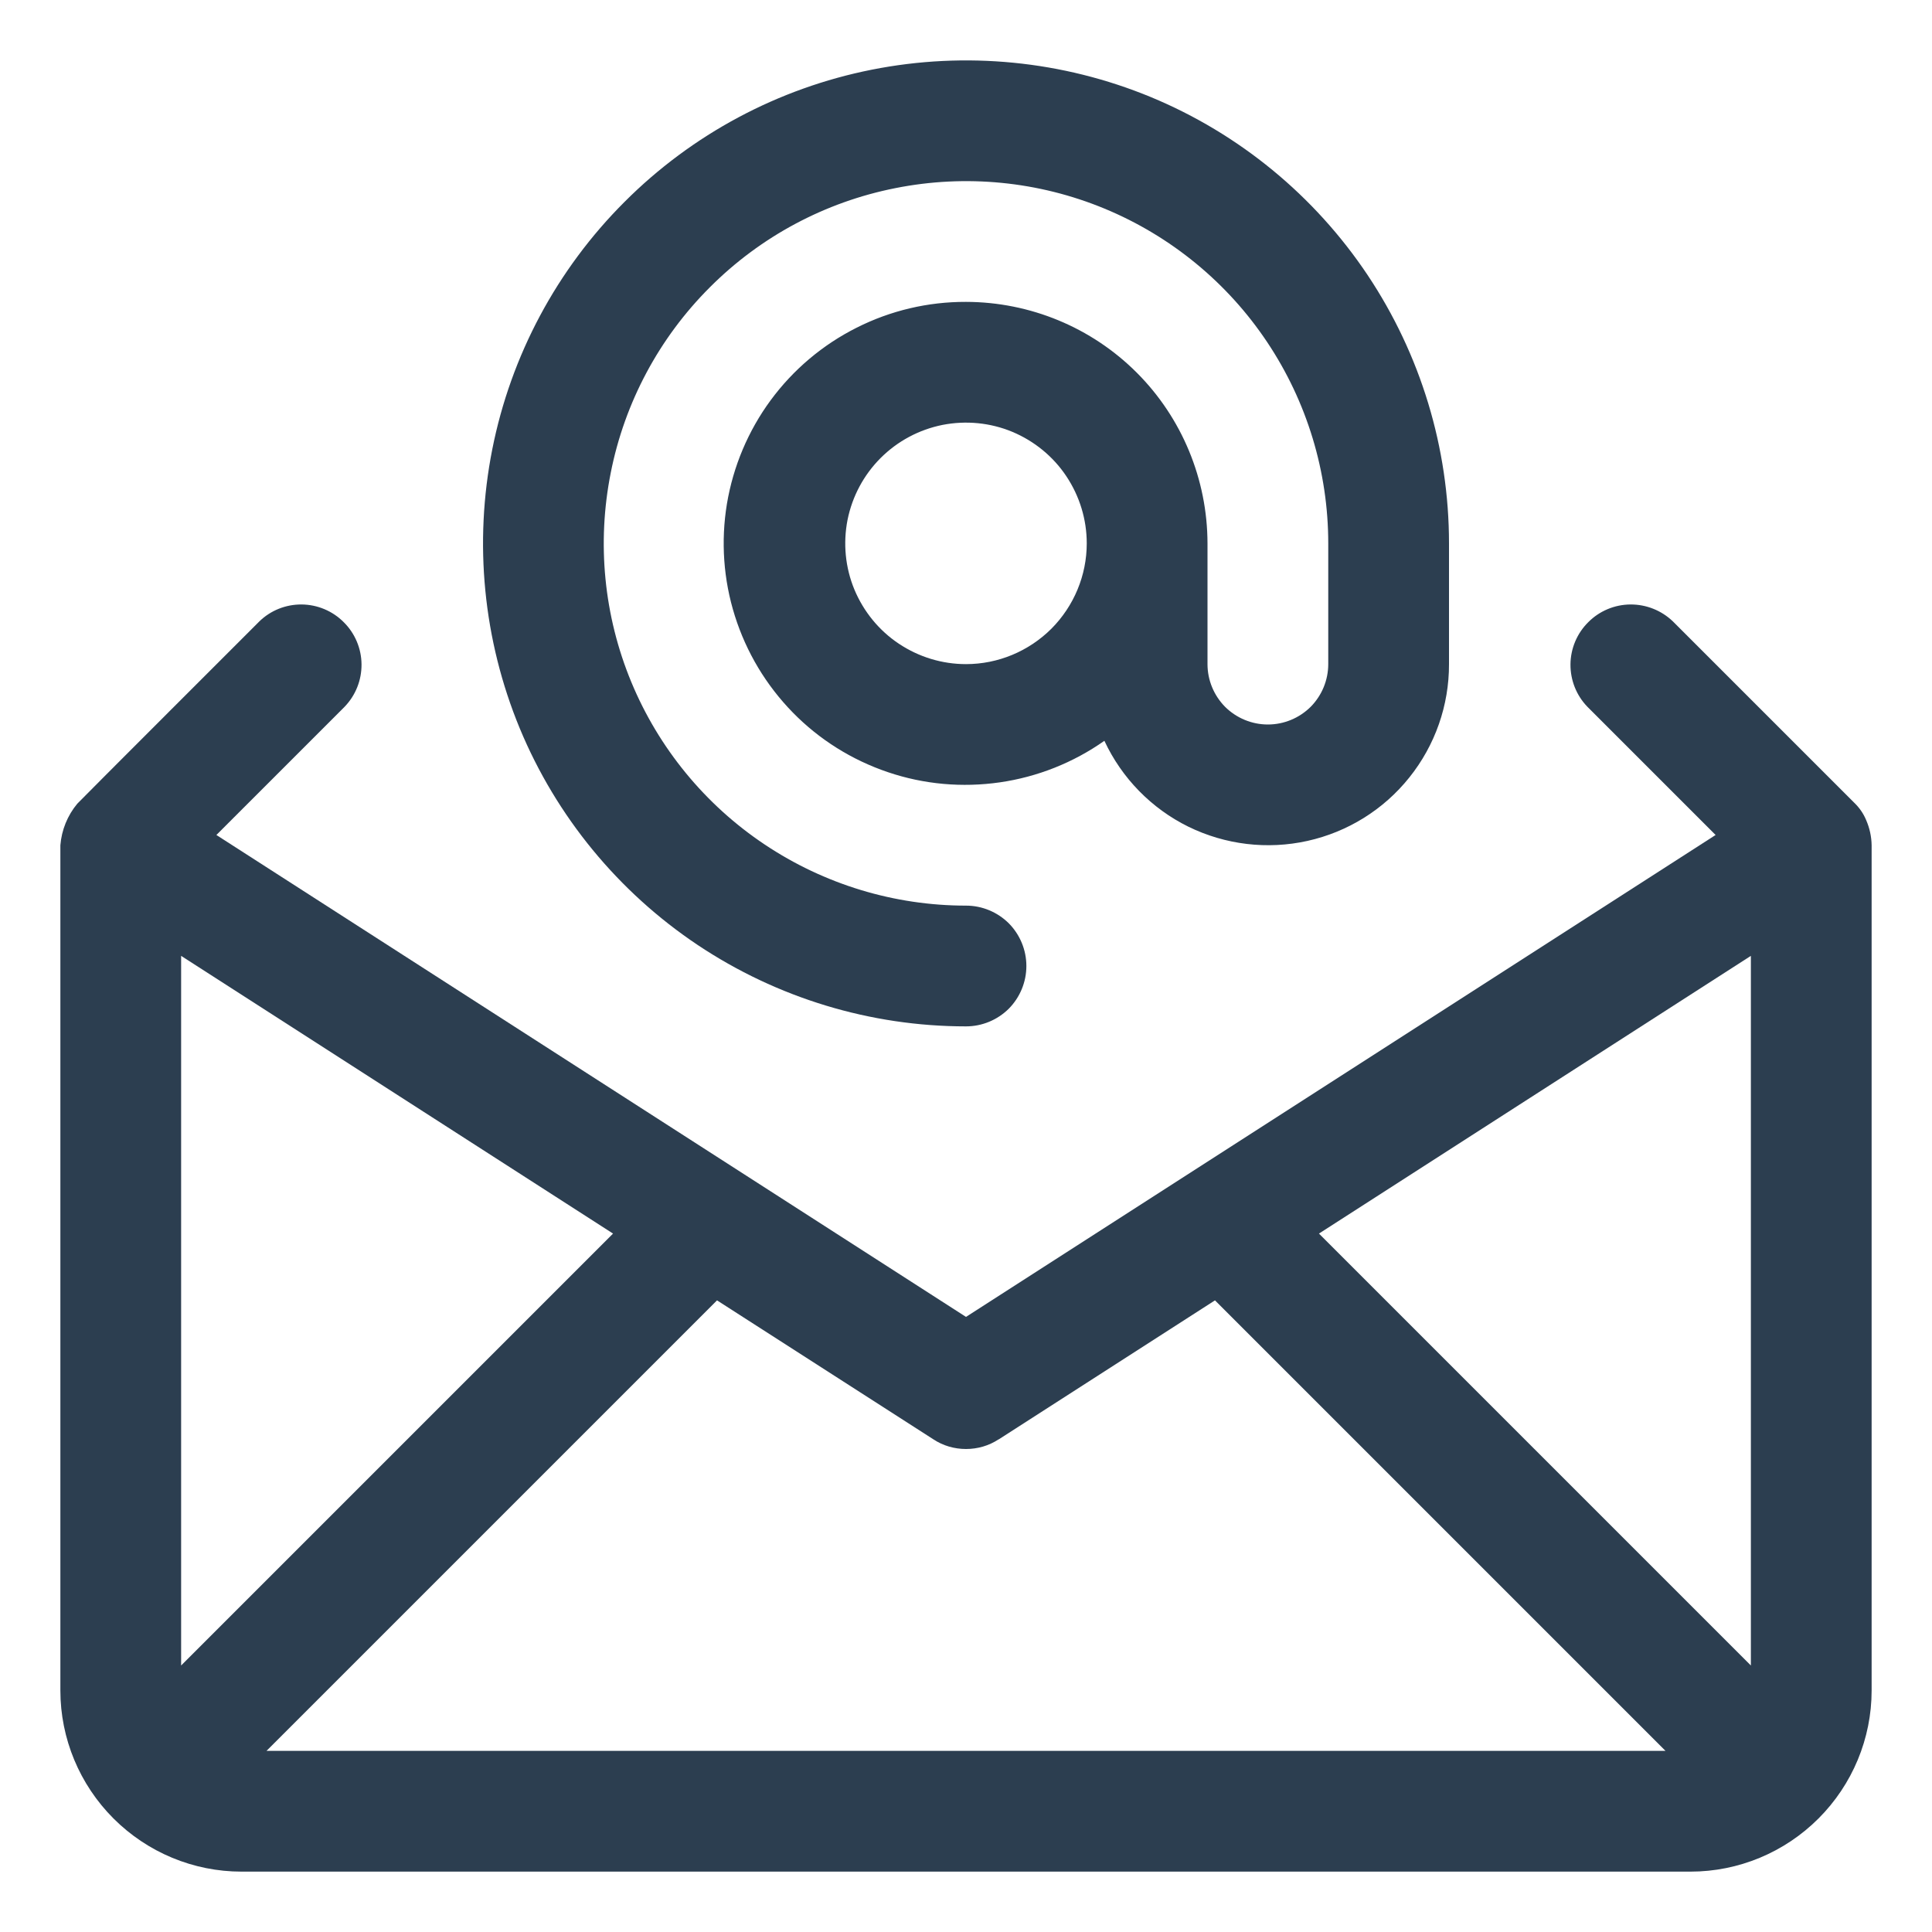
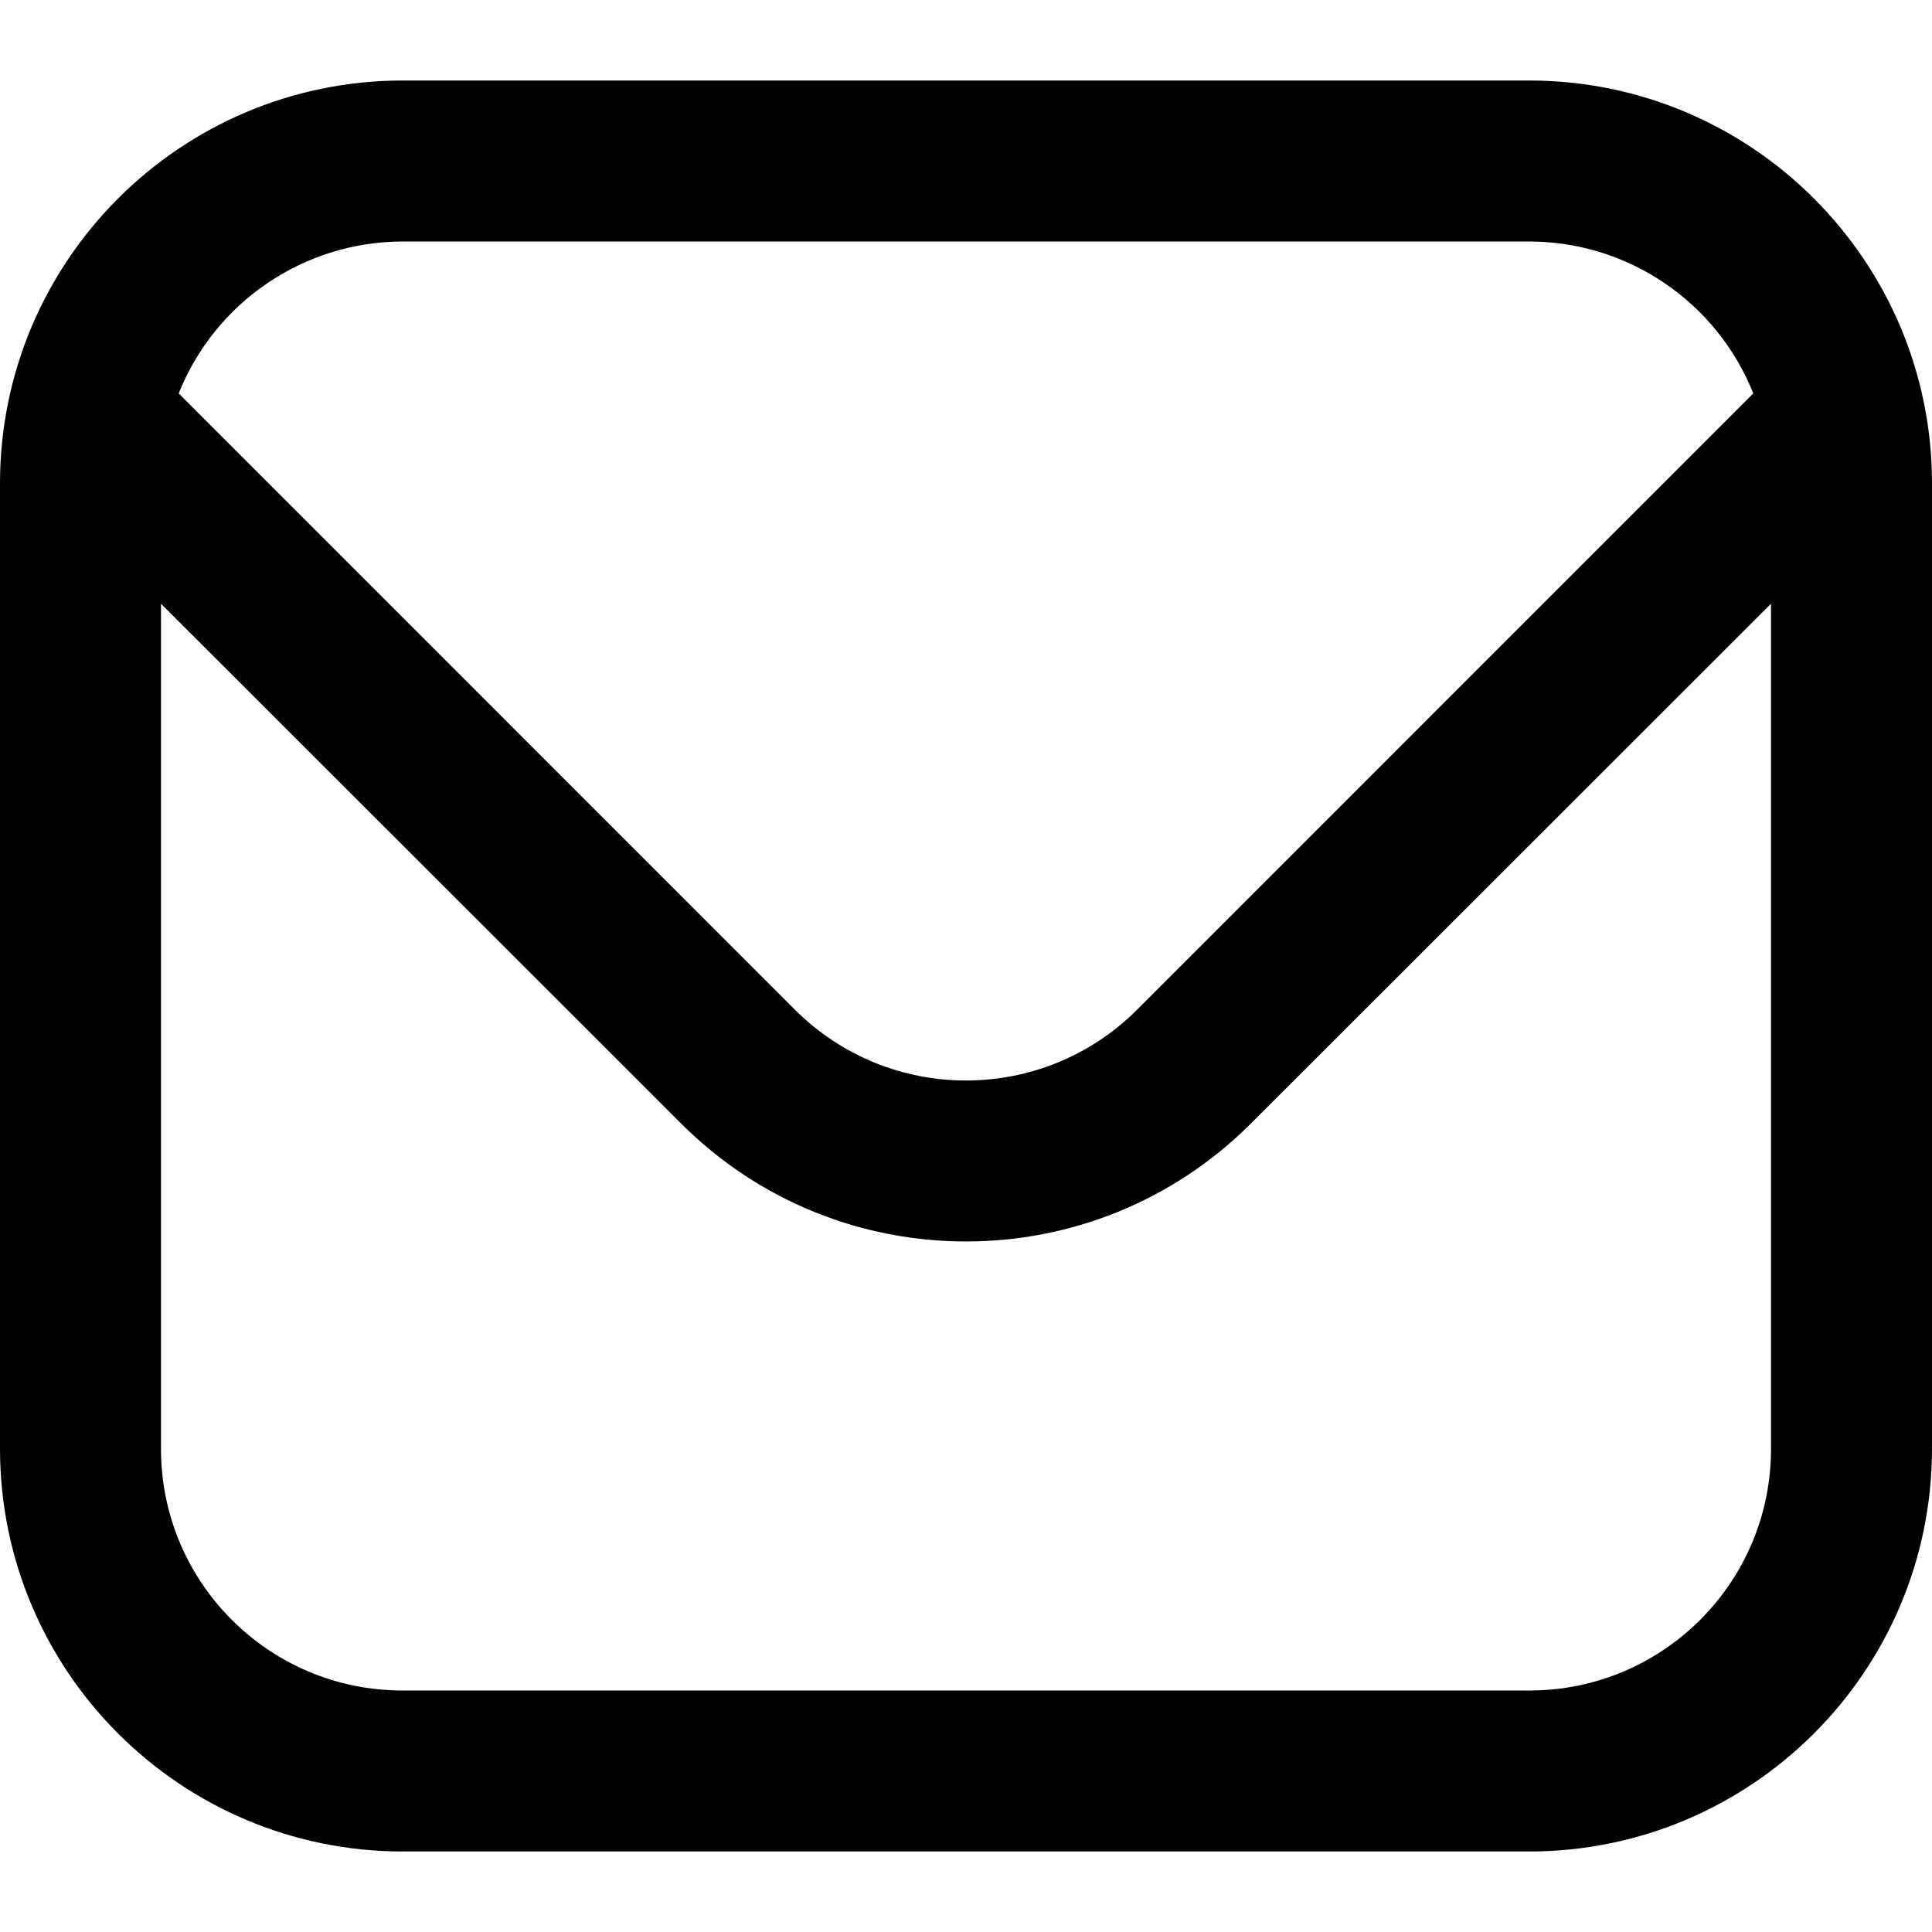
- <svg xmlns="http://www.w3.org/2000/svg" width="16" height="16" viewBox="0 0 16 16" fill="none">
-   <path d="M8 2.5C7.685 2.499 7.375 2.572 7.094 2.714C6.813 2.855 6.569 3.061 6.382 3.315C6.196 3.568 6.072 3.862 6.02 4.173C5.969 4.483 5.991 4.801 6.086 5.101C6.181 5.402 6.345 5.675 6.565 5.9C6.785 6.125 7.055 6.294 7.354 6.395C7.652 6.496 7.969 6.524 8.281 6.479C8.592 6.434 8.889 6.316 9.146 6.135C9.29 6.444 9.535 6.695 9.841 6.846C10.147 6.996 10.495 7.038 10.828 6.964C11.161 6.89 11.459 6.705 11.672 6.438C11.885 6.172 12.001 5.841 12 5.5V4.5C12 3.709 11.765 2.936 11.326 2.278C10.886 1.62 10.262 1.107 9.531 0.804C8.8 0.502 7.996 0.423 7.22 0.577C6.444 0.731 5.731 1.112 5.172 1.672C4.612 2.231 4.231 2.944 4.077 3.72C3.923 4.496 4.002 5.3 4.304 6.031C4.607 6.762 5.12 7.386 5.778 7.826C6.436 8.265 7.209 8.5 8 8.5C8.133 8.5 8.26 8.447 8.354 8.354C8.447 8.26 8.5 8.133 8.5 8C8.5 7.867 8.447 7.74 8.354 7.646C8.26 7.553 8.133 7.5 8 7.5C7.407 7.5 6.827 7.324 6.333 6.994C5.84 6.665 5.455 6.196 5.228 5.648C5.001 5.1 4.942 4.497 5.058 3.915C5.173 3.333 5.459 2.798 5.879 2.379C6.298 1.959 6.833 1.673 7.415 1.558C7.997 1.442 8.6 1.501 9.148 1.728C9.696 1.955 10.165 2.34 10.494 2.833C10.824 3.327 11 3.907 11 4.5V5.5C11 5.633 10.947 5.76 10.854 5.854C10.76 5.947 10.633 6 10.5 6C10.367 6 10.24 5.947 10.146 5.854C10.053 5.76 10 5.633 10 5.5V4.5C9.999 3.97 9.789 3.461 9.414 3.086C9.039 2.711 8.53 2.501 8 2.5ZM8 5.5C7.802 5.5 7.609 5.441 7.444 5.331C7.28 5.222 7.152 5.065 7.076 4.883C7 4.7 6.981 4.499 7.019 4.305C7.058 4.111 7.153 3.933 7.293 3.793C7.433 3.653 7.611 3.558 7.805 3.519C7.999 3.481 8.2 3.5 8.383 3.576C8.565 3.652 8.722 3.78 8.831 3.944C8.941 4.109 9 4.302 9 4.5C9 4.765 8.894 5.019 8.707 5.207C8.519 5.394 8.265 5.5 8 5.5Z" fill="#2C3E50" />
-   <path d="M15.454 6.79C15.431 6.735 15.397 6.687 15.354 6.646L13.854 5.146C13.759 5.055 13.633 5.005 13.502 5.006C13.371 5.007 13.245 5.06 13.153 5.153C13.06 5.245 13.007 5.371 13.006 5.502C13.005 5.633 13.055 5.759 13.146 5.853L14.208 6.915L8 10.906L1.792 6.915L2.853 5.854C2.945 5.759 2.995 5.633 2.994 5.502C2.993 5.371 2.94 5.245 2.847 5.153C2.755 5.06 2.629 5.007 2.498 5.006C2.367 5.005 2.241 5.055 2.147 5.147C2.147 5.147 0.648 6.645 0.64 6.656C0.559 6.753 0.51 6.874 0.5 7V14C0.5 14.398 0.659 14.779 0.94 15.06C1.221 15.341 1.602 15.5 2 15.5H14C14.398 15.5 14.779 15.341 15.06 15.06C15.341 14.779 15.5 14.398 15.5 14V7C15.499 6.928 15.483 6.856 15.454 6.79ZM10.923 10.216L14.5 7.916V13.793L10.923 10.216ZM8.27 11.921L10.062 10.769L13.793 14.5H2.207L5.938 10.769L7.73 11.92C7.81 11.973 7.904 12 8 12C8.096 12 8.19 11.973 8.27 11.92V11.921ZM1.5 13.793V7.916L5.077 10.216L1.5 13.793Z" fill="#2C3E50" />
+ <svg xmlns="http://www.w3.org/2000/svg" id="Outline" viewBox="0 0 24 24" width="512" height="512" class="mdl-js">
+   <path d="M19,1H5A5.006,5.006,0,0,0,0,6V18a5.006,5.006,0,0,0,5,5H19a5.006,5.006,0,0,0,5-5V6A5.006,5.006,0,0,0,19,1ZM5,3H19a3,3,0,0,1,2.78,1.887l-7.658,7.659a3.007,3.007,0,0,1-4.244,0L2.22,4.887A3,3,0,0,1,5,3ZM19,21H5a3,3,0,0,1-3-3V7.5L8.464,13.96a5.007,5.007,0,0,0,7.072,0L22,7.5V18A3,3,0,0,1,19,21Z" />
</svg>
